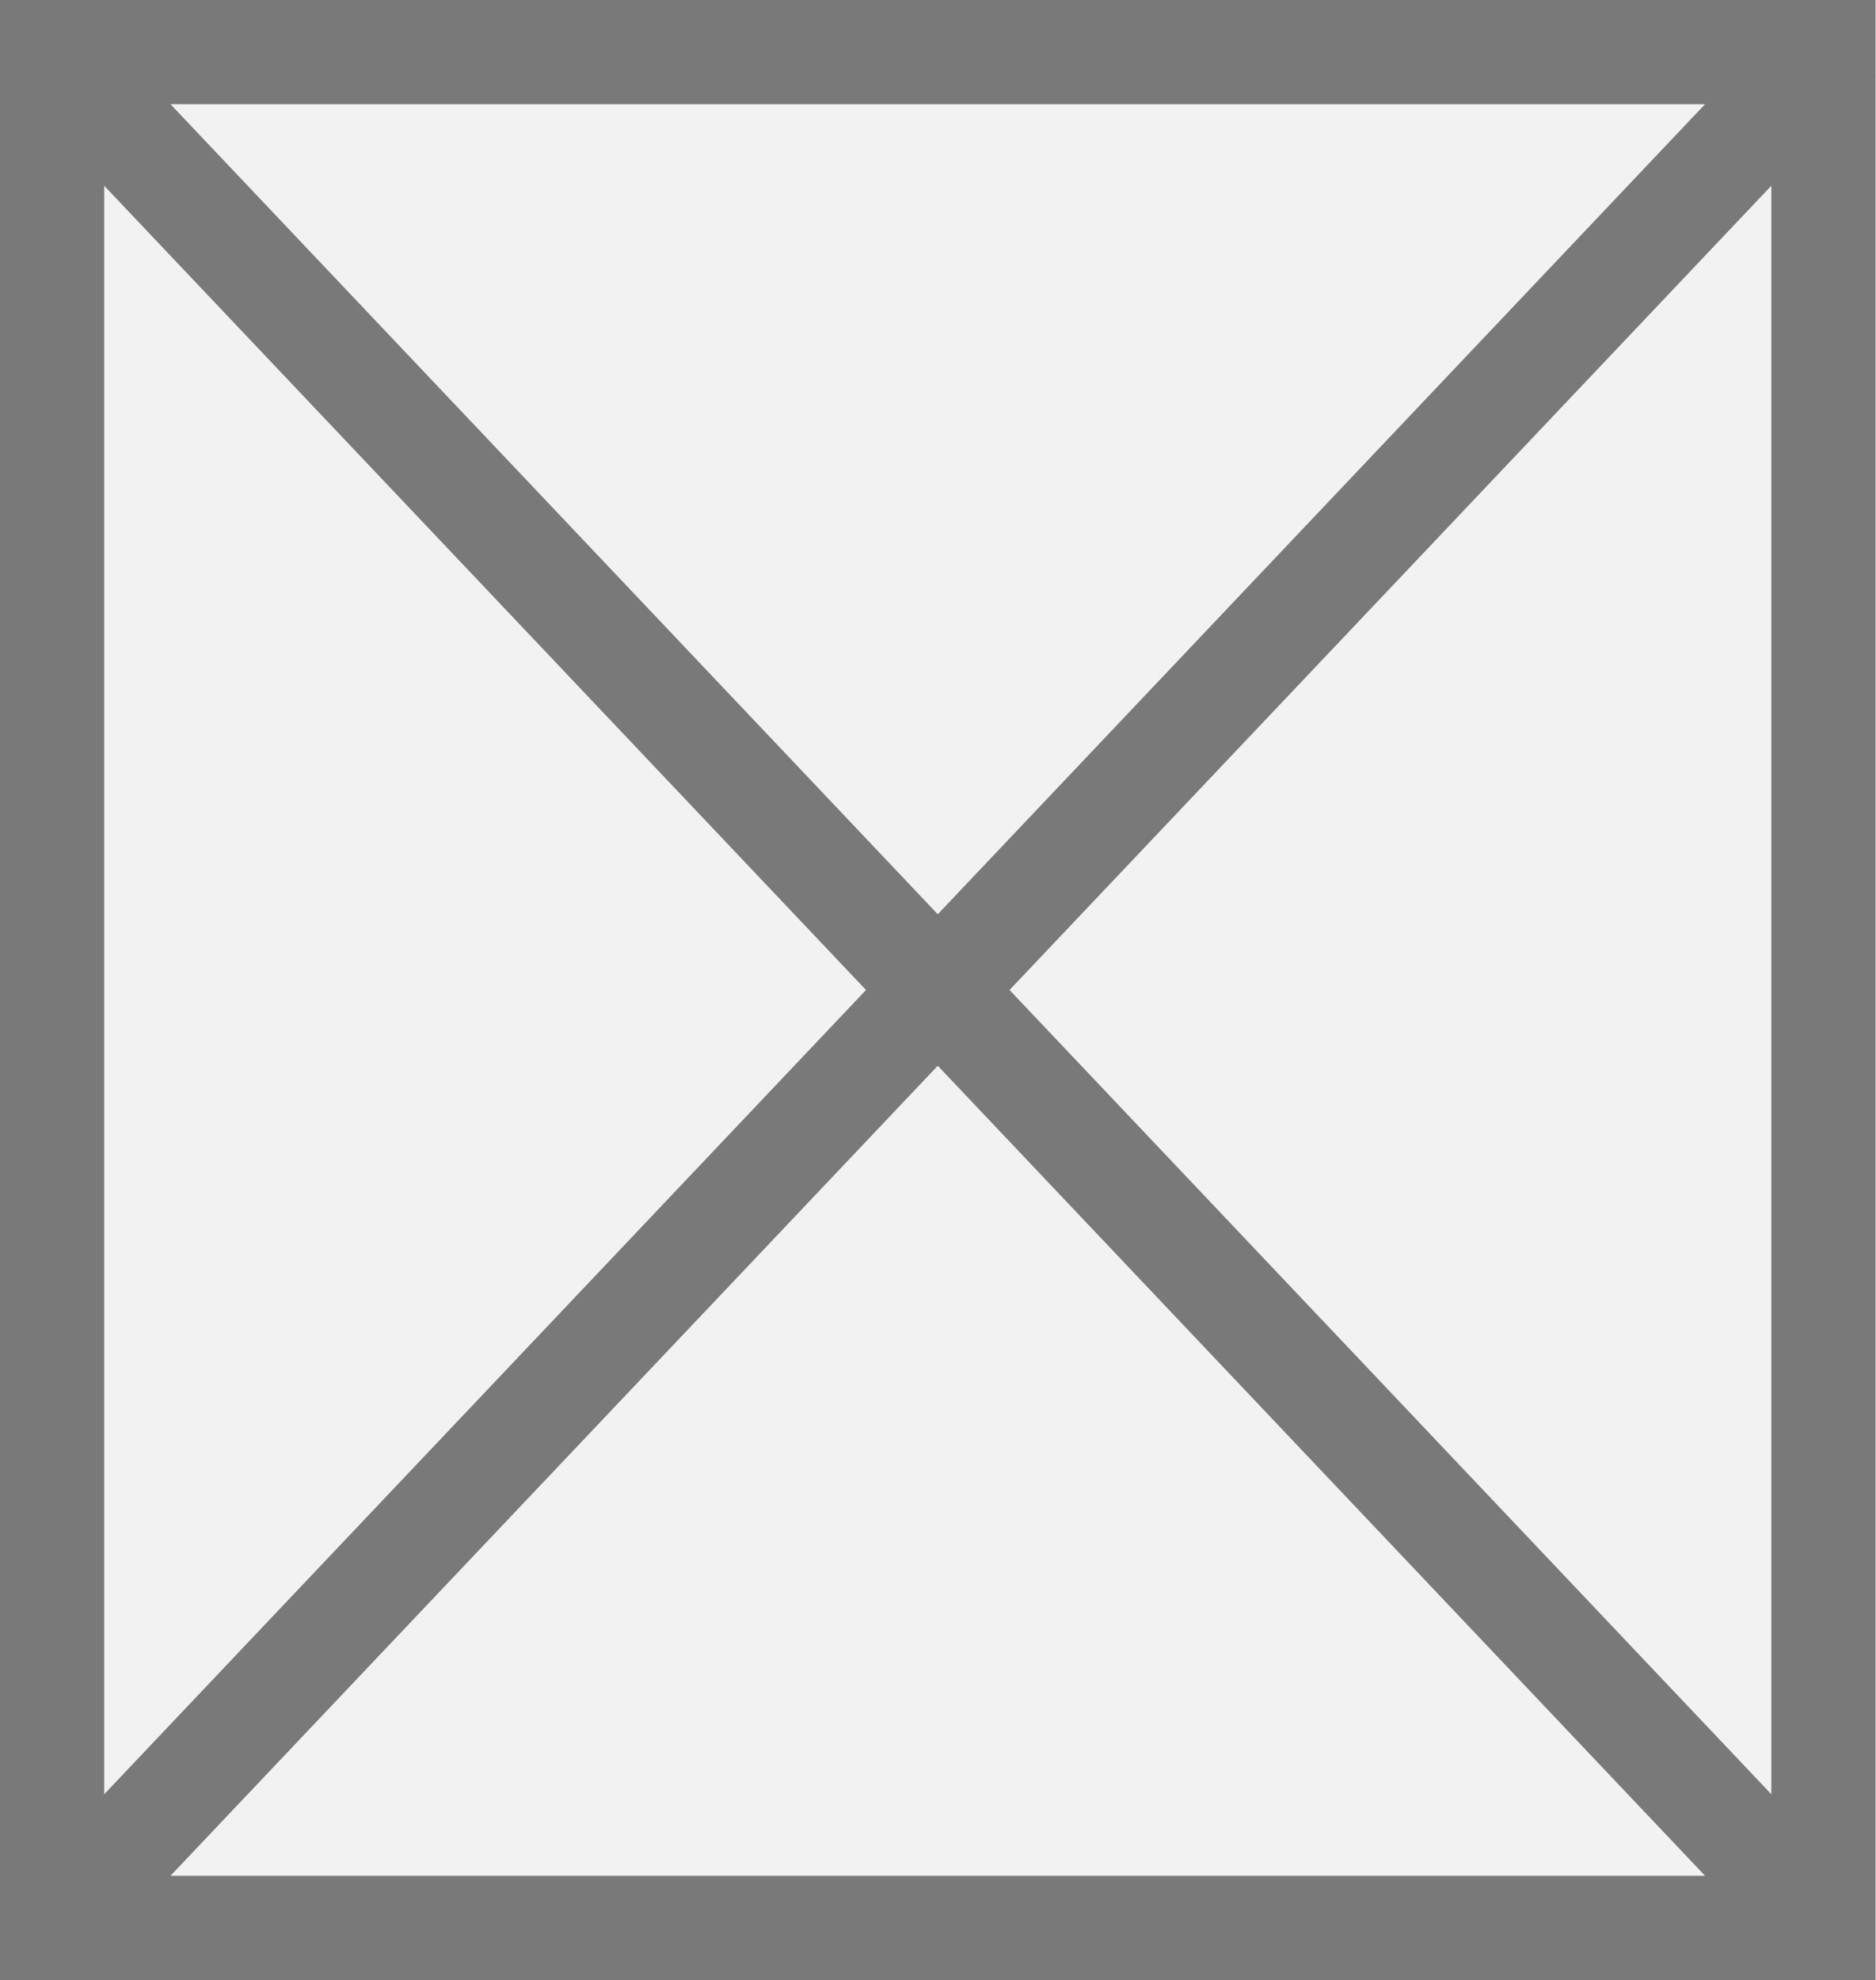
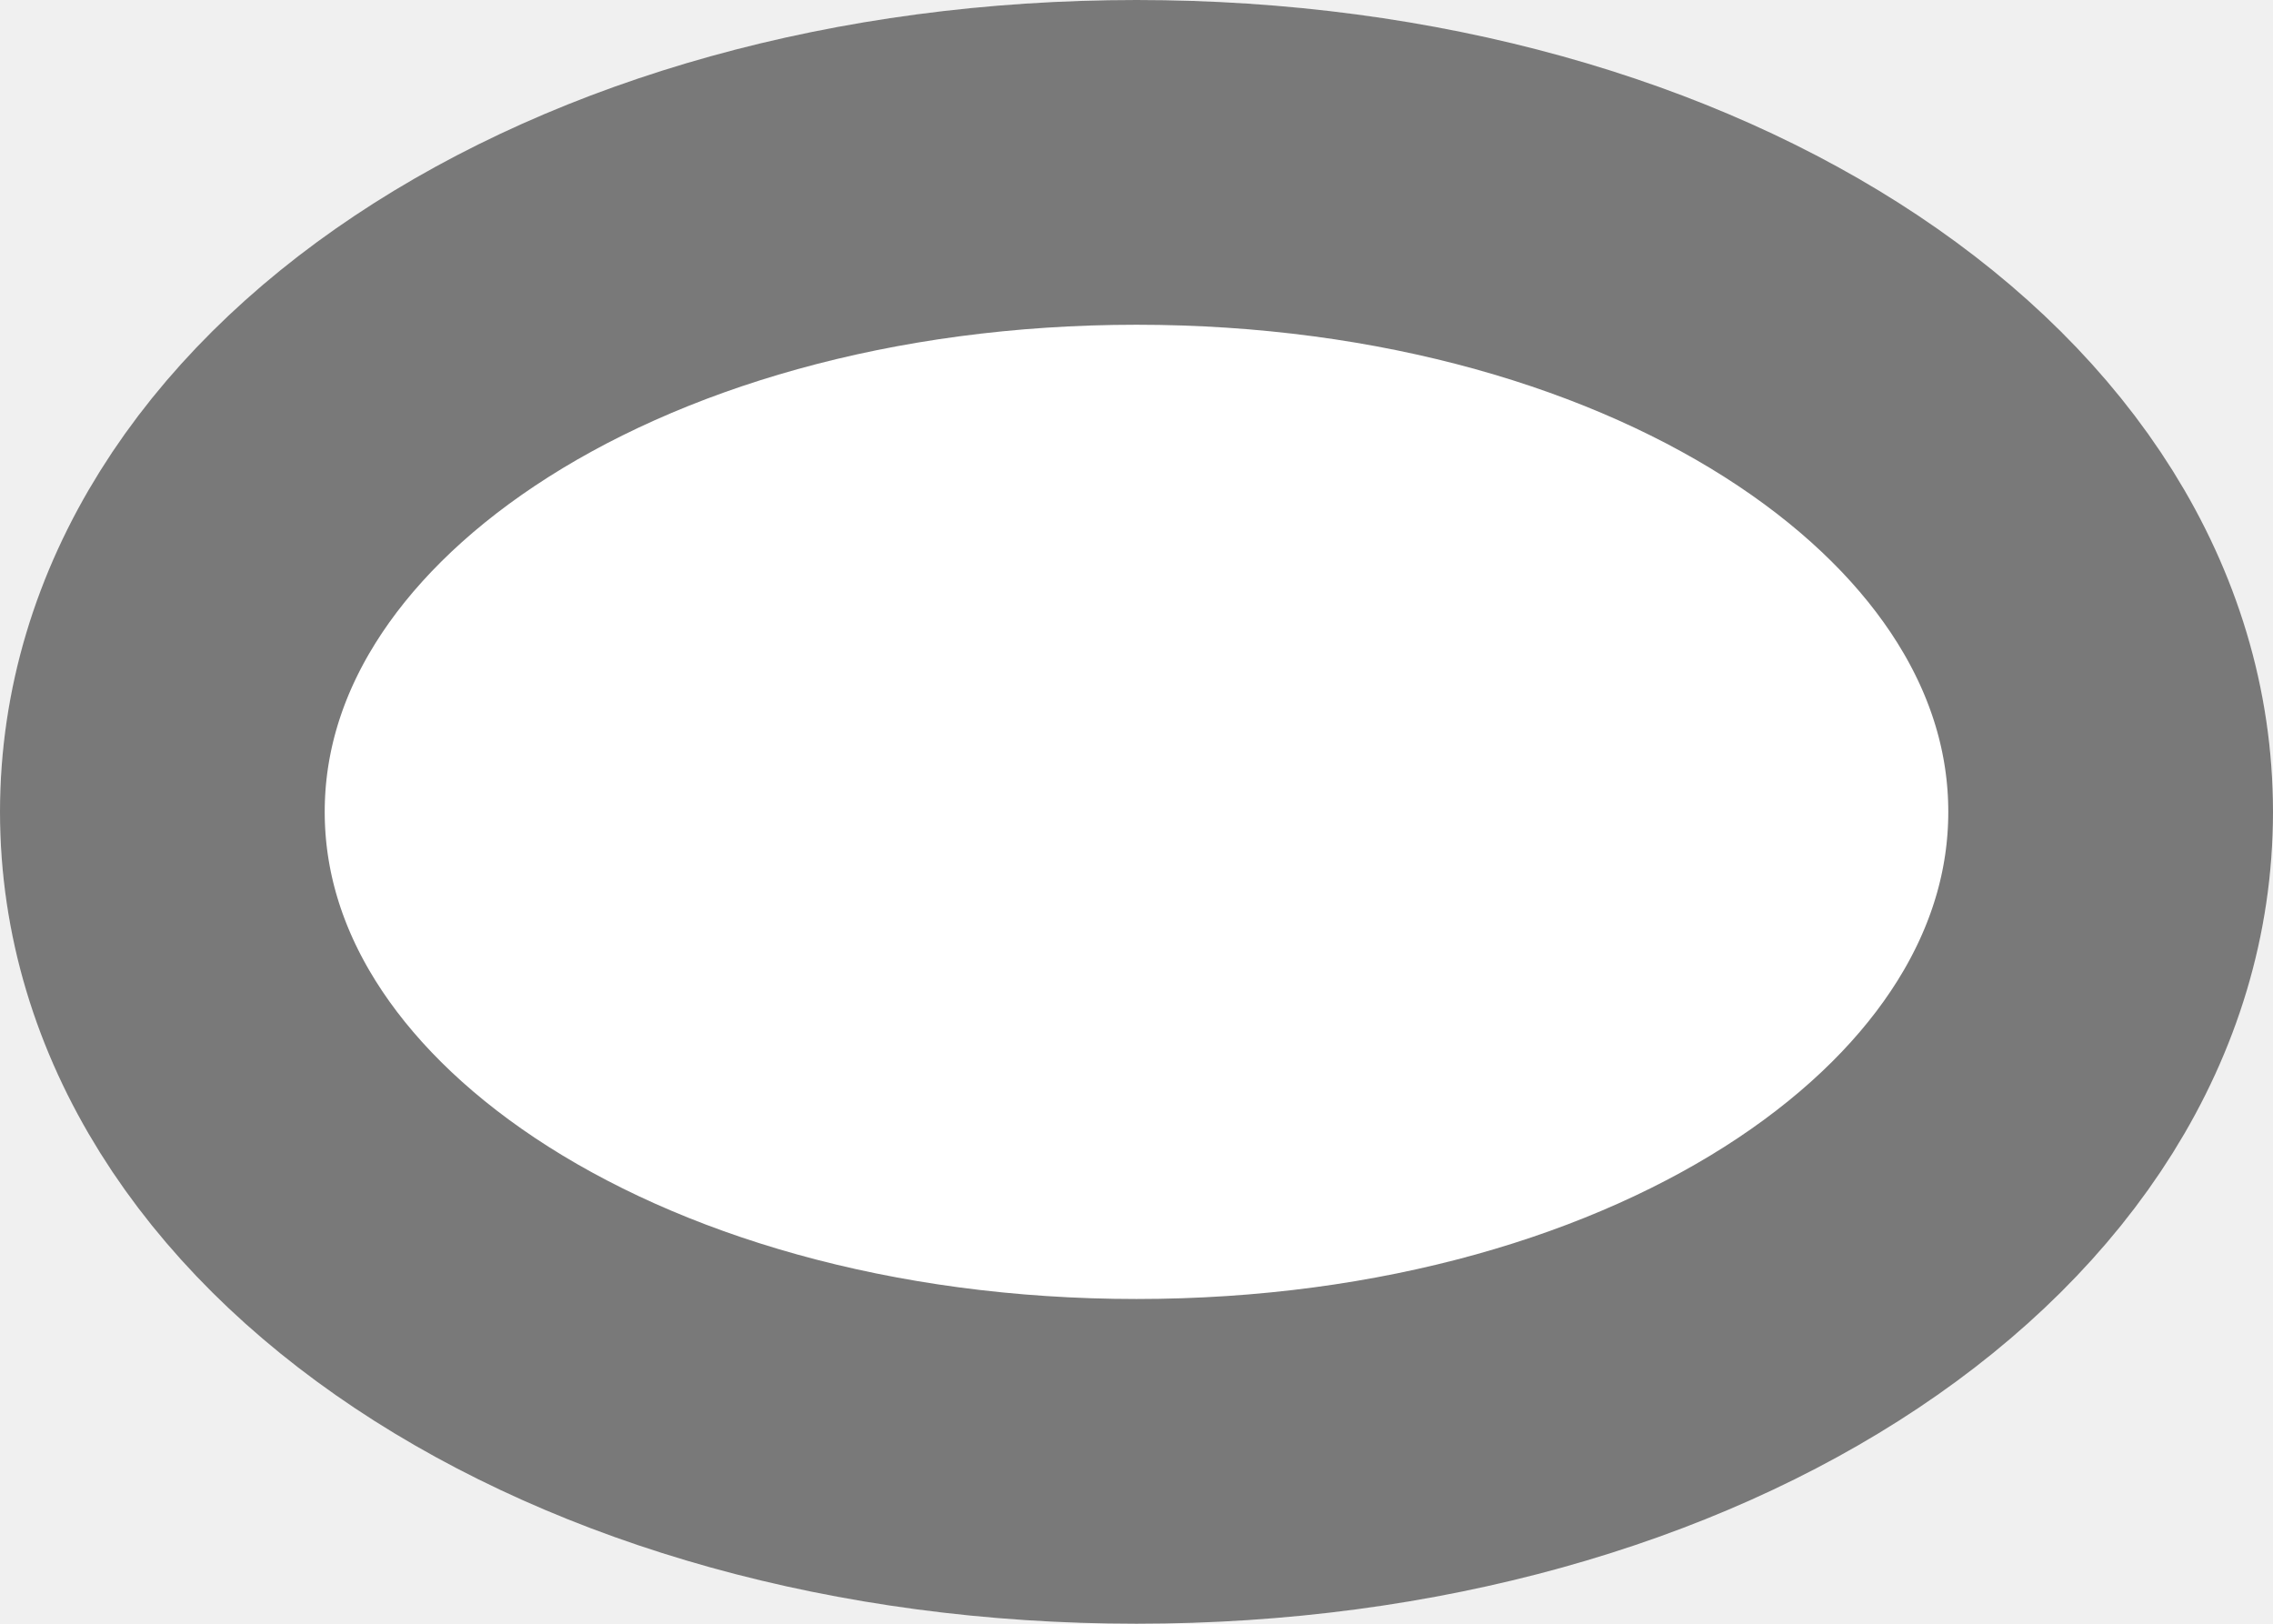
- <svg xmlns="http://www.w3.org/2000/svg" version="1.1" width="18px" height="19px">
-   <g transform="matrix(1 0 0 1 -774 -1913 )">
-     <path d="M 774.5 1913.5  L 791.5 1913.5  L 791.5 1931.5  L 774.5 1931.5  L 774.5 1913.5  Z " fill-rule="nonzero" fill="#f2f2f2" stroke="none" />
-     <path d="M 774.5 1913.5  L 791.5 1913.5  L 791.5 1931.5  L 774.5 1931.5  L 774.5 1913.5  Z " stroke-width="1" stroke="#797979" fill="none" />
-     <path d="M 774.363 1913.383  L 791.637 1931.617  M 791.637 1913.383  L 774.363 1931.617  " stroke-width="1" stroke="#797979" fill="none" />
+ <svg xmlns="http://www.w3.org/2000/svg" version="1.1" width="7px" height="5px">
+   <g transform="matrix(1 0 0 1 -2080 -882 )">
+     <path d="M 2083.5 882  C 2085.46 882  2087 883.1  2087 884.5  C 2087 885.9  2085.46 887  2083.5 887  C 2081.54 887  2080 885.9  2080 884.5  C 2080 883.1  2081.54 882  2083.5 882  Z " fill-rule="nonzero" fill="#ffffff" stroke="none" />
+     <path d="M 2083.5 882.5  C 2085.18 882.5  2086.5 883.38  2086.5 884.5  C 2086.5 885.62  2085.18 886.5  2083.5 886.5  C 2081.82 886.5  2080.5 885.62  2080.5 884.5  C 2080.5 883.38  2081.82 882.5  2083.5 882.5  Z " stroke-width="1" stroke="#797979" fill="none" />
  </g>
</svg>
